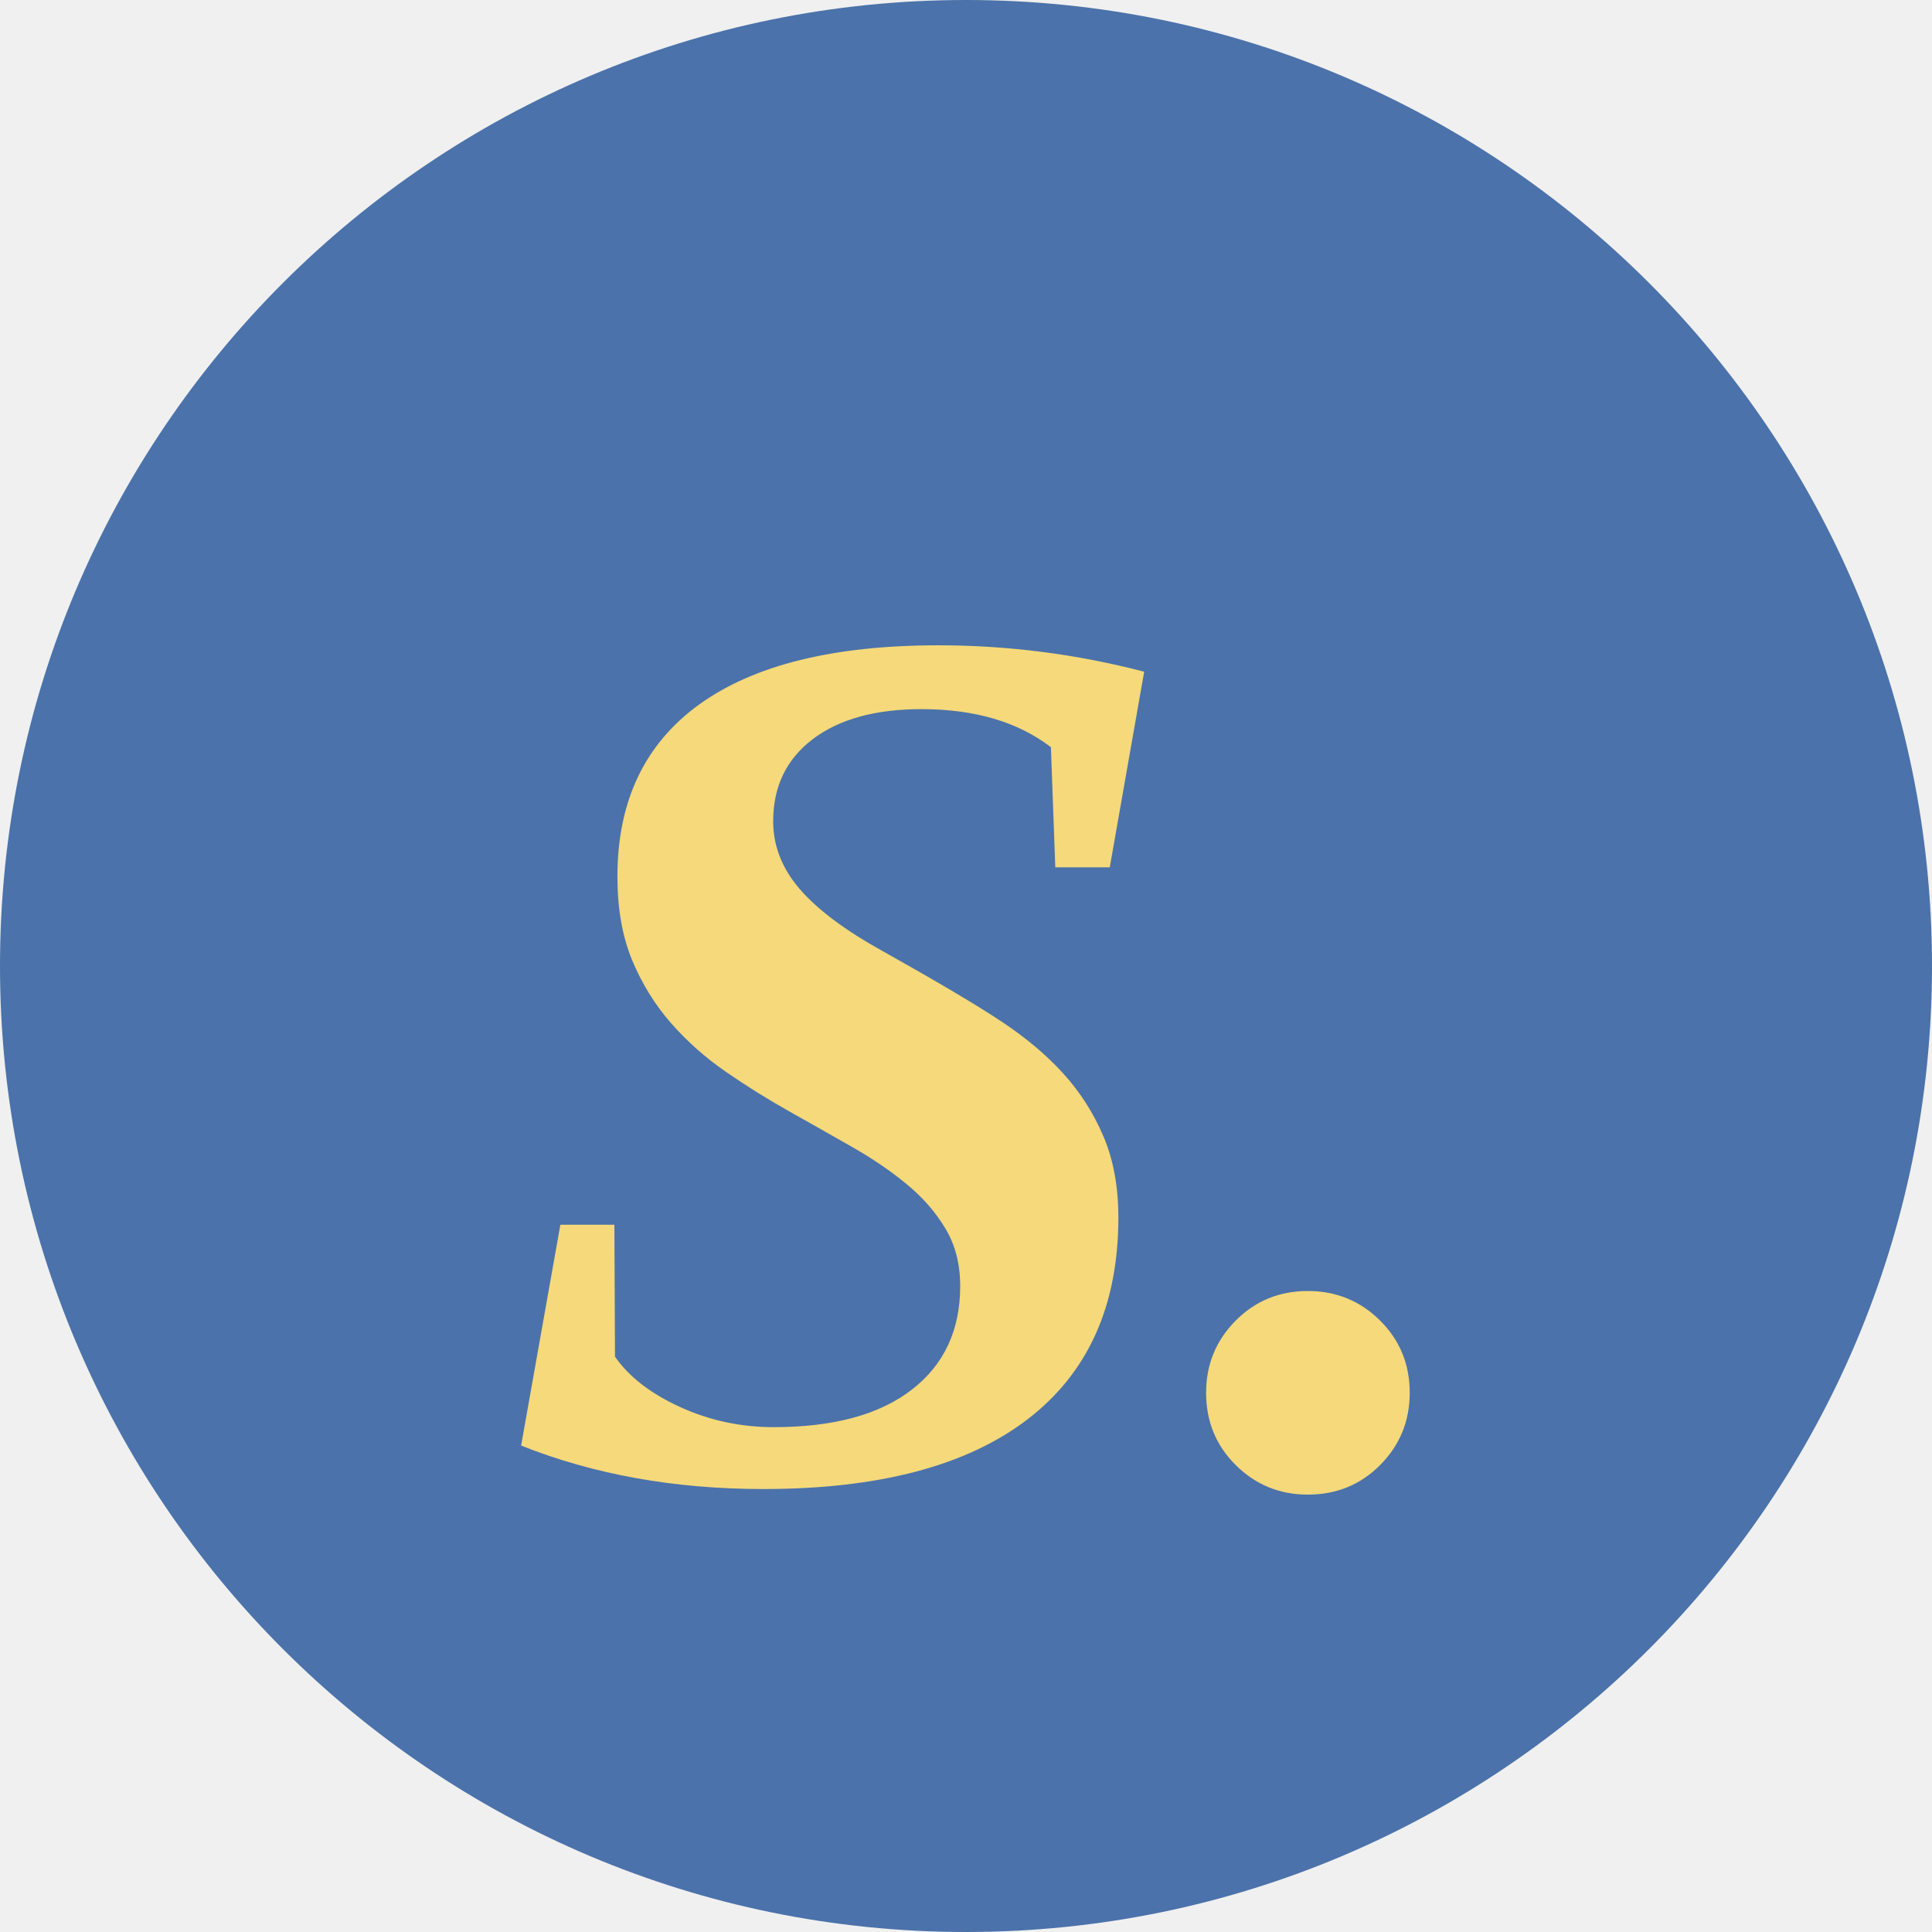
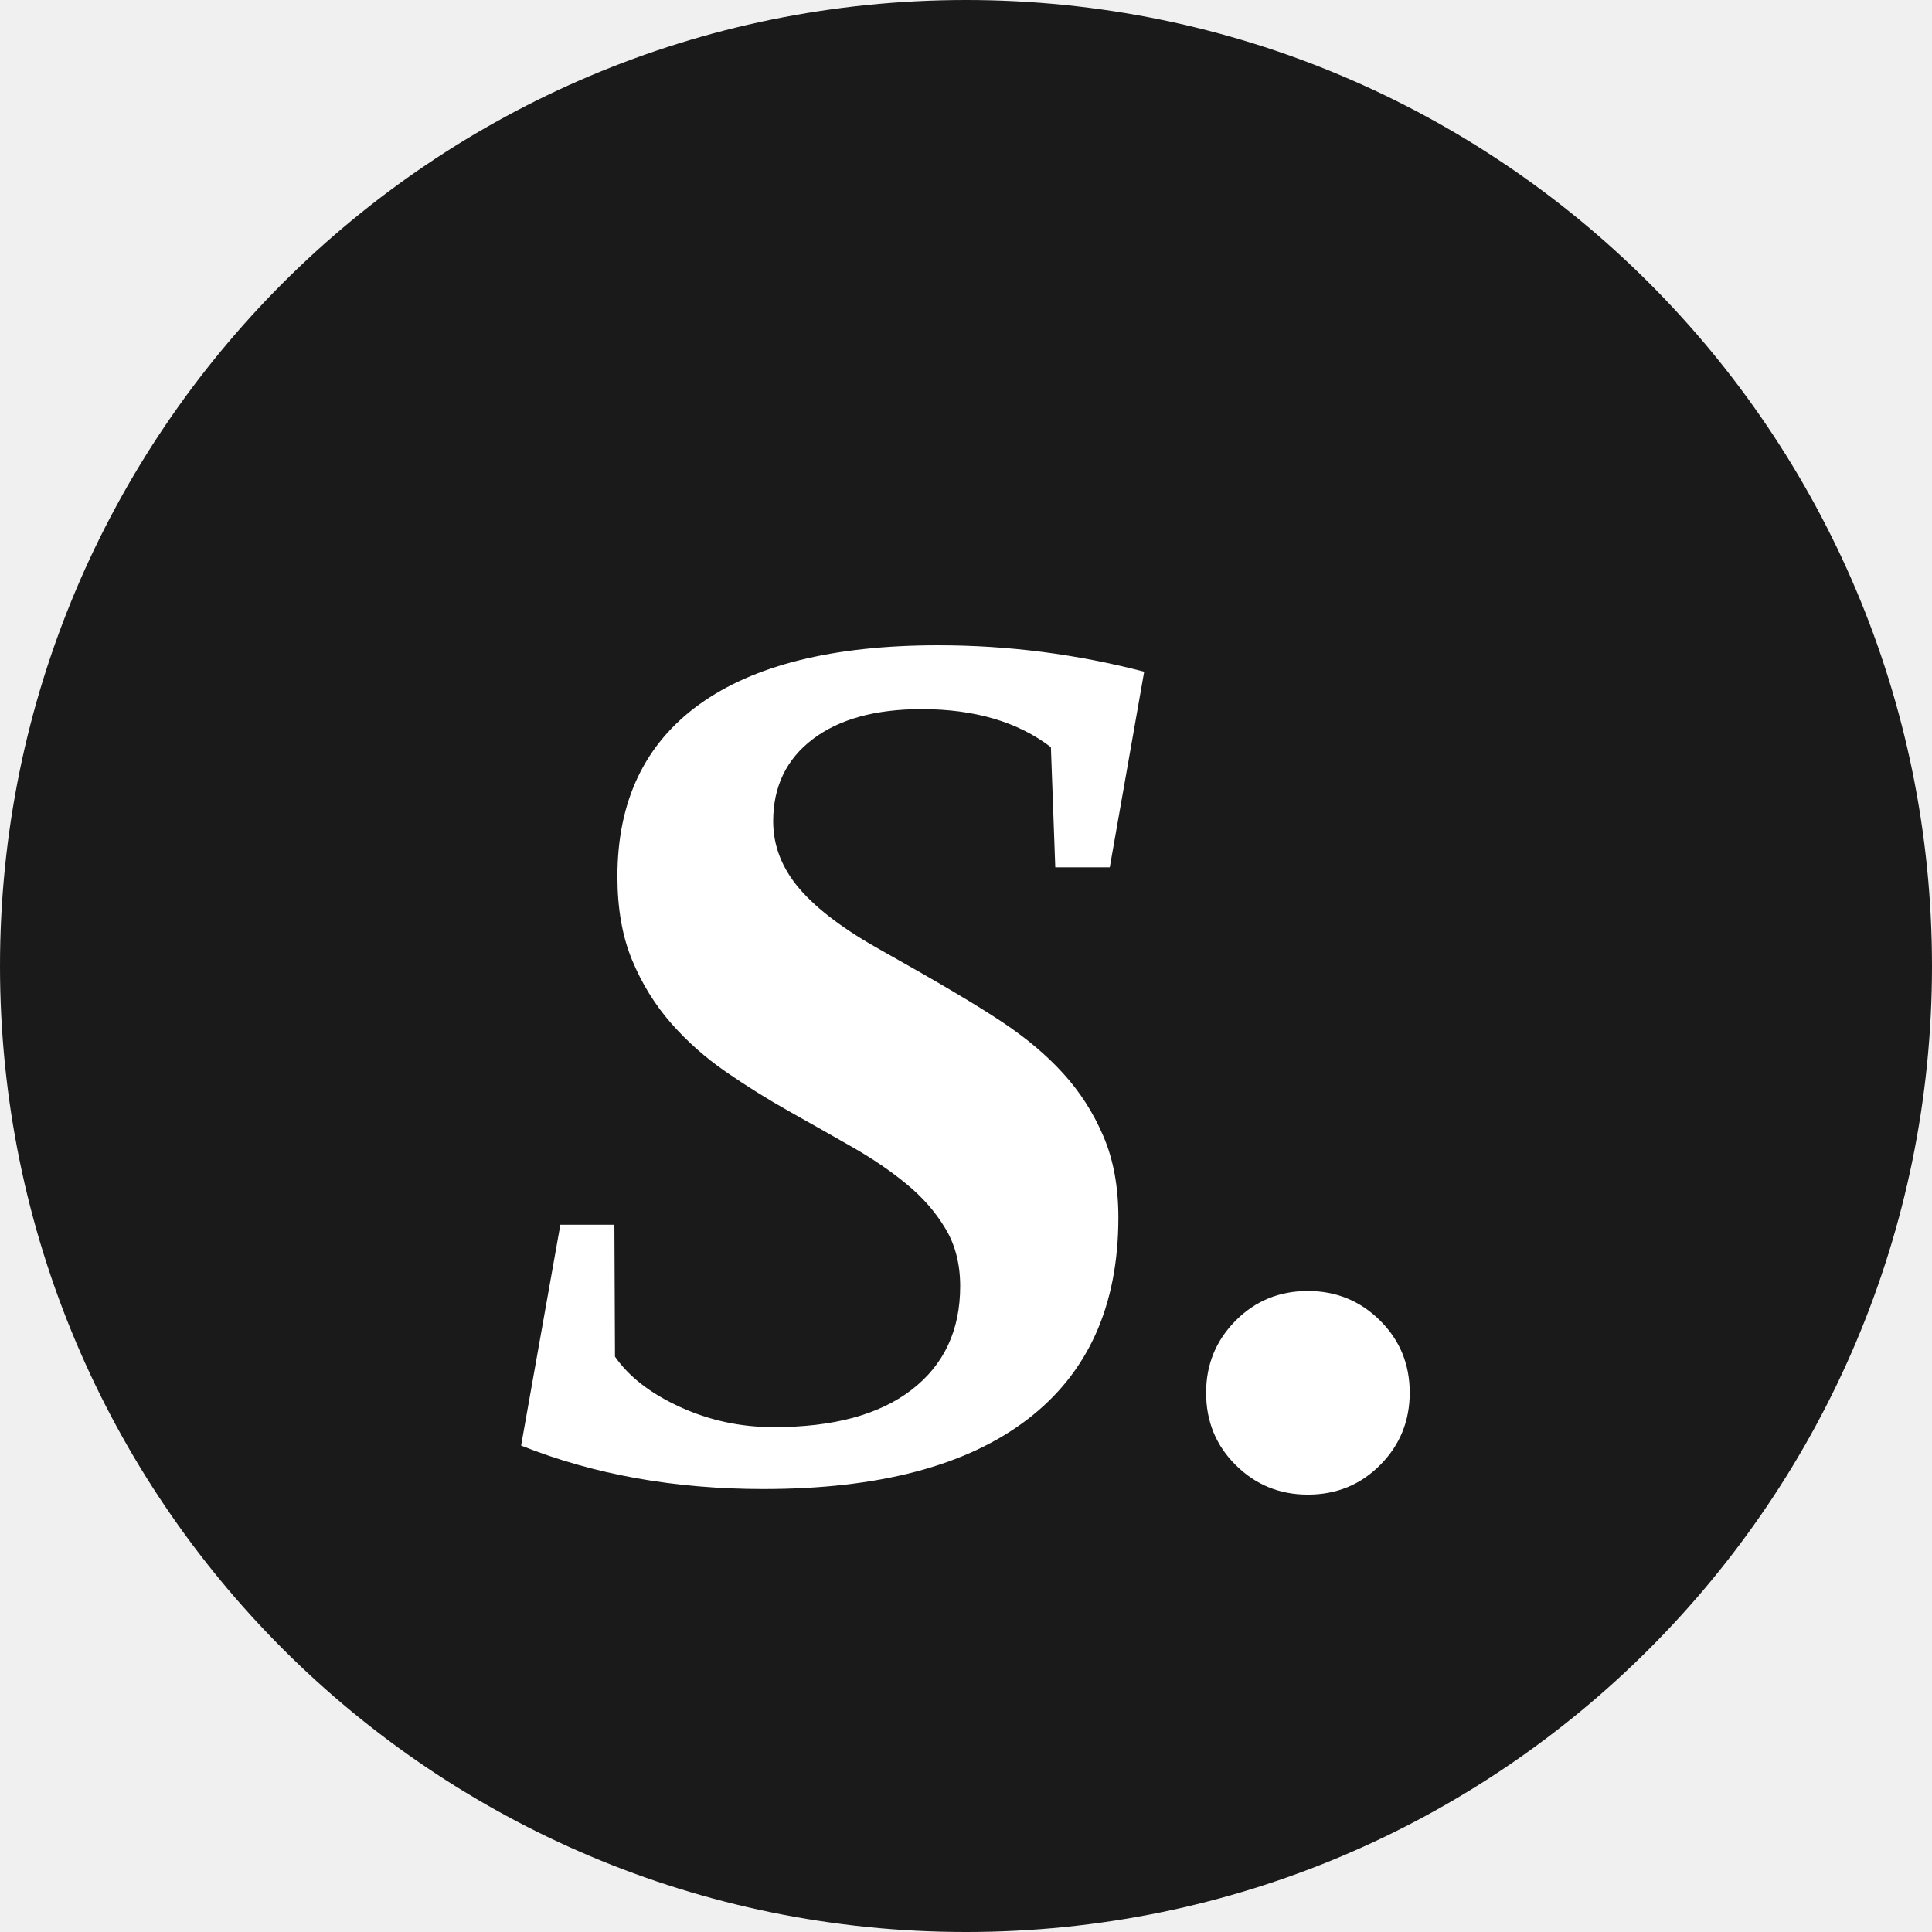
<svg xmlns="http://www.w3.org/2000/svg" viewBox="0 0 200 200">
-   <circle cx="100" cy="100" r="100" fill="#4B72AA" />
-   <text x="52%" y="58%" font-family="Georgia,'Times New Roman',serif" font-size="130" font-weight="900" font-style="italic" fill="#F5D97A" text-anchor="middle" dominant-baseline="middle">S.</text>
+   <circle cx="100" cy="100" r="100" fill="#1a1a1a" />
+   <text x="52%" y="58%" font-family="Georgia,'Times New Roman',serif" font-size="130" font-weight="900" font-style="italic" fill="#ffffff" text-anchor="middle" dominant-baseline="middle">S.</text>
</svg>
